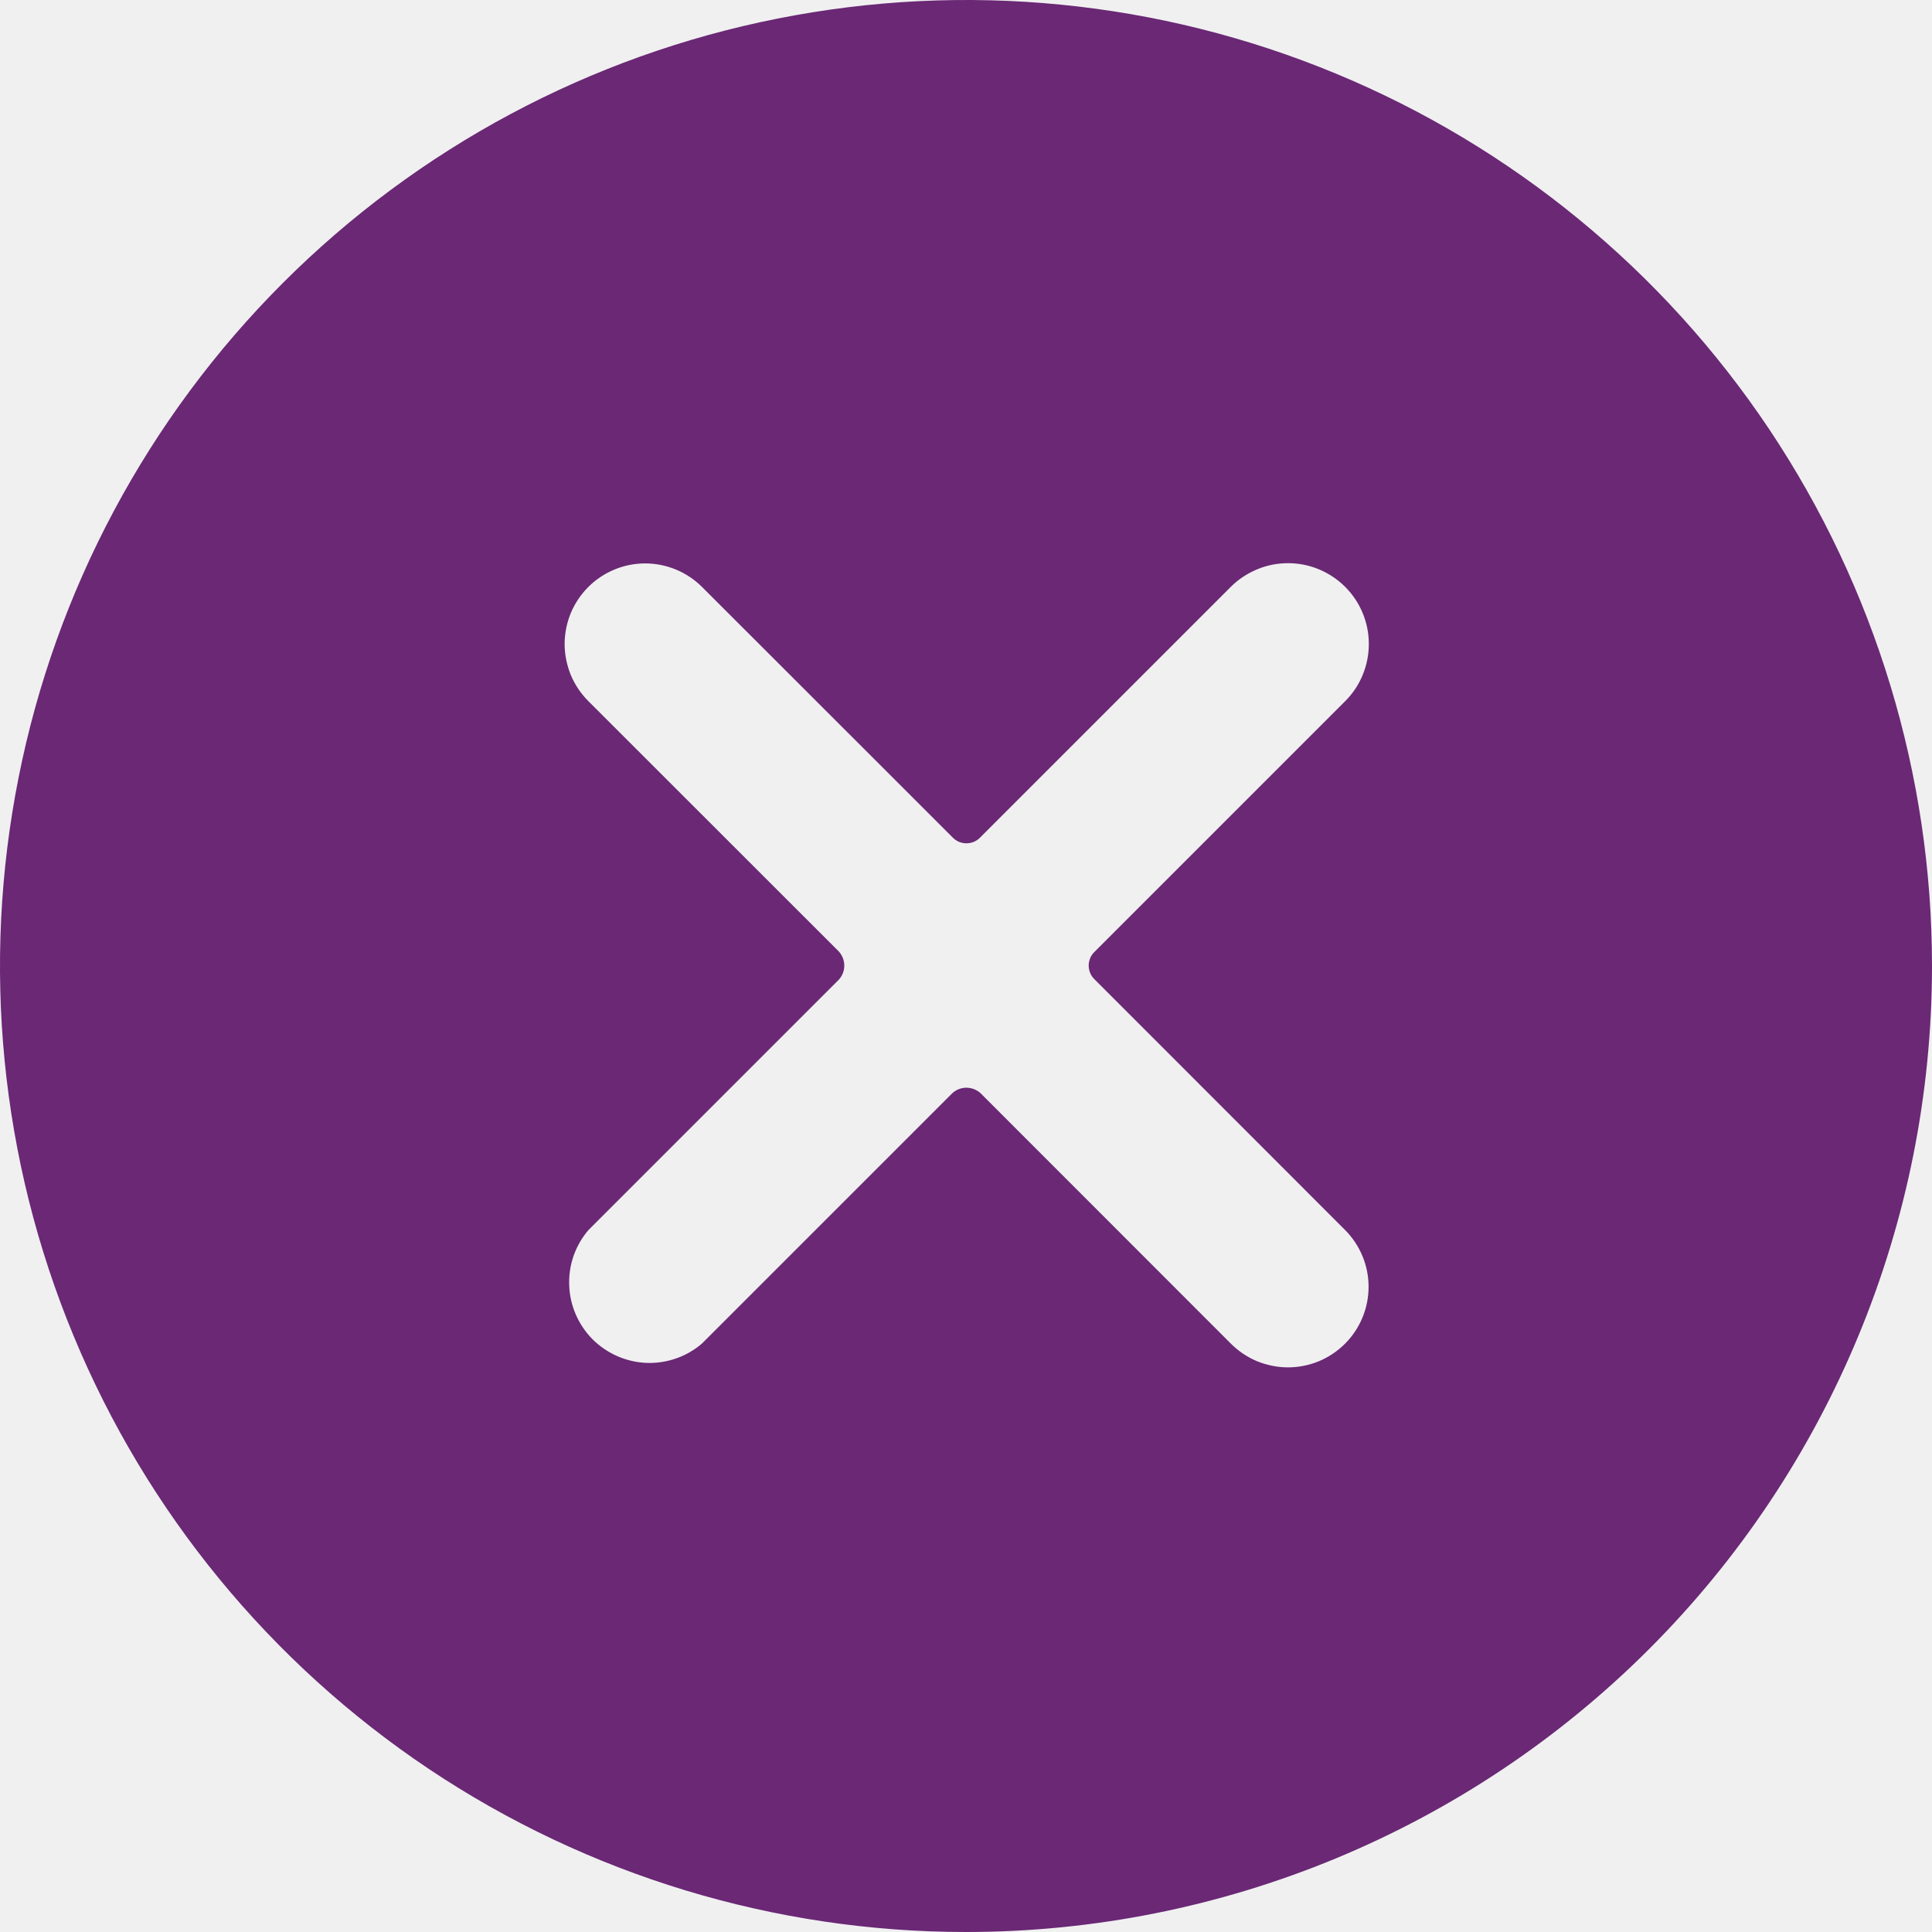
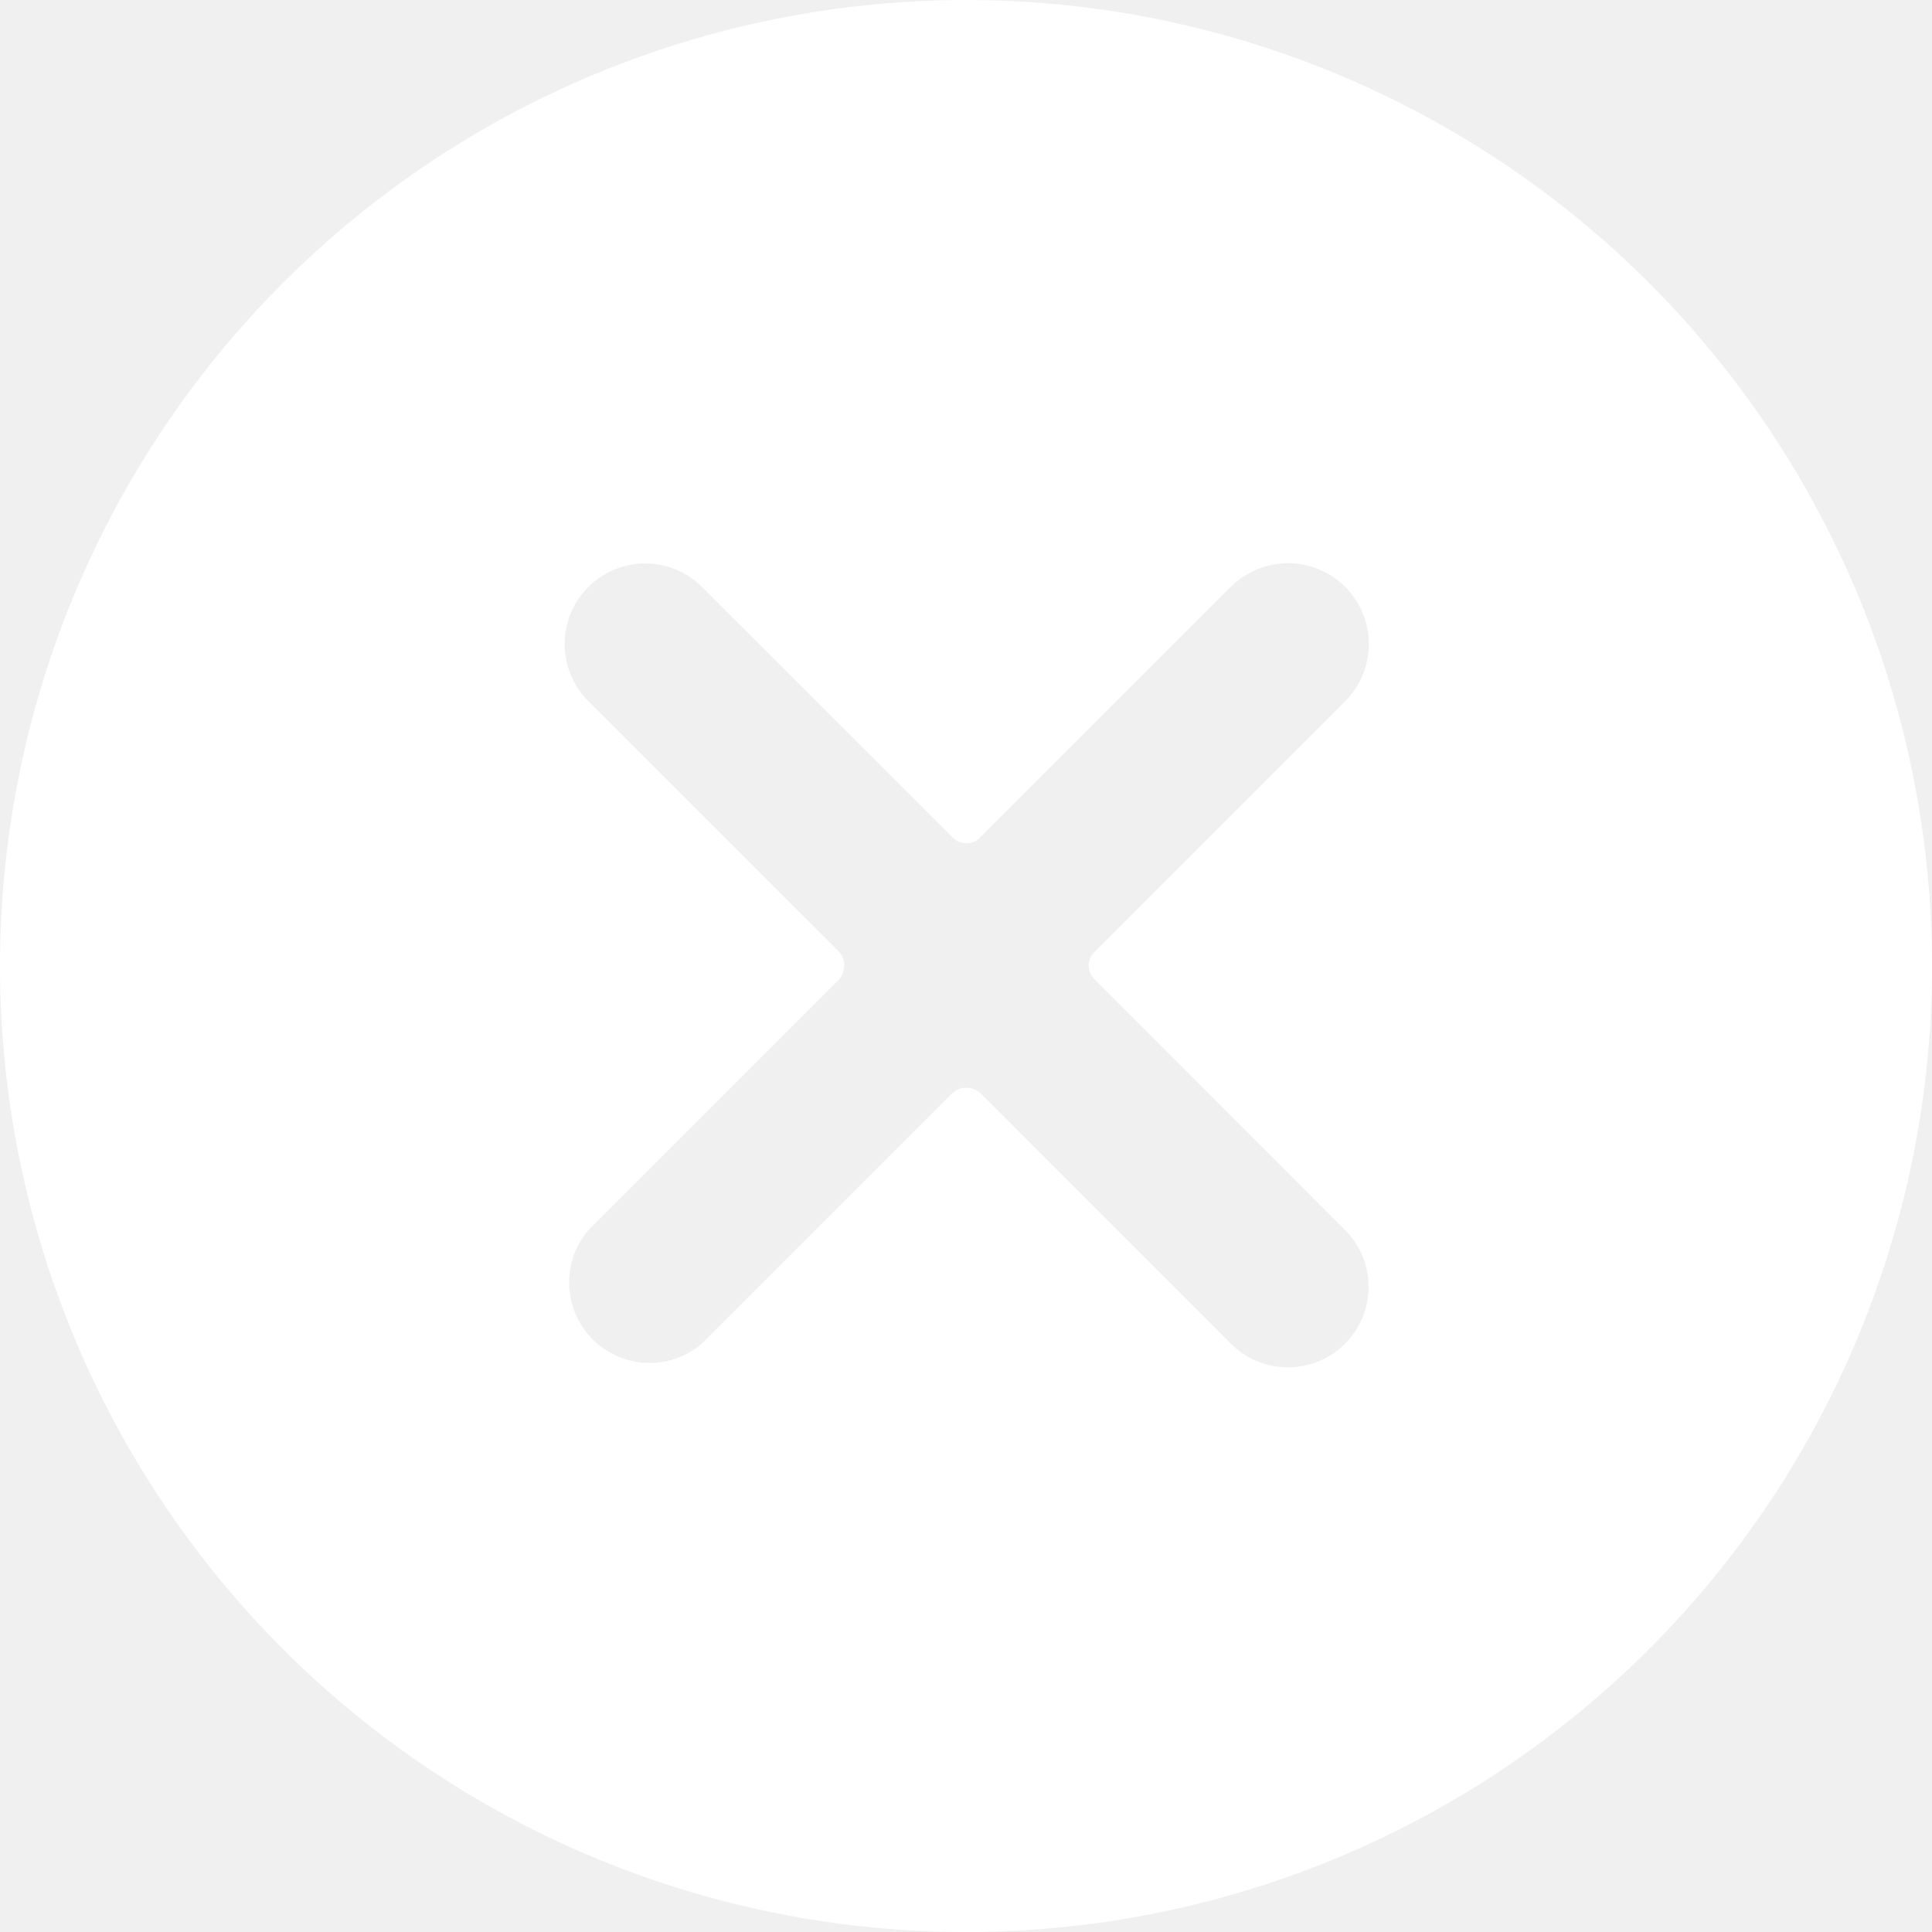
<svg xmlns="http://www.w3.org/2000/svg" width="16" height="16" viewBox="0 0 16 16" fill="none">
  <g clip-path="url(#clip0_21_660)">
-     <path d="M16 8C16 6.418 15.531 4.871 14.652 3.555C13.773 2.24 12.523 1.214 11.062 0.609C9.6 0.003 7.991 -0.155 6.439 0.154C4.887 0.462 3.462 1.224 2.343 2.343C1.224 3.462 0.462 4.887 0.154 6.439C-0.155 7.991 0.003 9.6 0.609 11.062C1.214 12.523 2.24 13.773 3.555 14.652C4.871 15.531 6.418 16 8 16C10.122 16 12.157 15.157 13.657 13.657C15.157 12.157 16 10.122 16 8ZM11.14 10.187C11.264 10.312 11.334 10.48 11.334 10.657C11.334 10.833 11.264 11.002 11.14 11.127C11.078 11.189 11.004 11.239 10.923 11.273C10.842 11.306 10.755 11.324 10.667 11.324C10.579 11.324 10.492 11.306 10.41 11.273C10.329 11.239 10.255 11.189 10.193 11.127L8.12 9.053C8.088 9.024 8.046 9.008 8.003 9.008C7.96 9.008 7.919 9.024 7.887 9.053L5.813 11.127C5.686 11.236 5.522 11.293 5.354 11.287C5.186 11.28 5.027 11.21 4.908 11.092C4.79 10.973 4.72 10.814 4.714 10.646C4.707 10.478 4.764 10.314 4.873 10.187L6.947 8.113C6.976 8.081 6.992 8.04 6.992 7.997C6.992 7.954 6.976 7.912 6.947 7.88L4.873 5.807C4.811 5.745 4.761 5.671 4.727 5.59C4.694 5.508 4.676 5.421 4.676 5.333C4.676 5.245 4.694 5.158 4.727 5.077C4.761 4.996 4.811 4.922 4.873 4.86C4.998 4.736 5.167 4.666 5.343 4.666C5.519 4.666 5.688 4.736 5.813 4.86L7.887 6.933C7.902 6.949 7.92 6.962 7.94 6.971C7.96 6.979 7.981 6.984 8.003 6.984C8.025 6.984 8.047 6.979 8.067 6.971C8.087 6.962 8.105 6.949 8.12 6.933L10.193 4.86C10.255 4.798 10.329 4.749 10.411 4.715C10.492 4.681 10.579 4.664 10.667 4.664C10.755 4.664 10.842 4.681 10.923 4.715C11.004 4.749 11.078 4.798 11.14 4.86C11.202 4.922 11.252 4.996 11.285 5.077C11.319 5.158 11.336 5.245 11.336 5.333C11.336 5.421 11.319 5.508 11.285 5.59C11.252 5.671 11.202 5.745 11.14 5.807L9.067 7.88C9.051 7.895 9.038 7.913 9.029 7.933C9.021 7.953 9.016 7.975 9.016 7.997C9.016 8.019 9.021 8.04 9.029 8.06C9.038 8.08 9.051 8.098 9.067 8.113L11.14 10.187Z" fill="#6A2875" />
+     <path d="M16 8C16 6.418 15.531 4.871 14.652 3.555C13.773 2.24 12.523 1.214 11.062 0.609C9.6 0.003 7.991 -0.155 6.439 0.154C4.887 0.462 3.462 1.224 2.343 2.343C1.224 3.462 0.462 4.887 0.154 6.439C-0.155 7.991 0.003 9.6 0.609 11.062C1.214 12.523 2.24 13.773 3.555 14.652C4.871 15.531 6.418 16 8 16C10.122 16 12.157 15.157 13.657 13.657C15.157 12.157 16 10.122 16 8ZM11.14 10.187C11.264 10.312 11.334 10.48 11.334 10.657C11.334 10.833 11.264 11.002 11.14 11.127C11.078 11.189 11.004 11.239 10.923 11.273C10.842 11.306 10.755 11.324 10.667 11.324C10.579 11.324 10.492 11.306 10.41 11.273C10.329 11.239 10.255 11.189 10.193 11.127L8.12 9.053C8.088 9.024 8.046 9.008 8.003 9.008C7.96 9.008 7.919 9.024 7.887 9.053L5.813 11.127C5.686 11.236 5.522 11.293 5.354 11.287C5.186 11.28 5.027 11.21 4.908 11.092C4.79 10.973 4.72 10.814 4.714 10.646C4.707 10.478 4.764 10.314 4.873 10.187L6.947 8.113C6.976 8.081 6.992 8.04 6.992 7.997C6.992 7.954 6.976 7.912 6.947 7.88L4.873 5.807C4.811 5.745 4.761 5.671 4.727 5.59C4.694 5.508 4.676 5.421 4.676 5.333C4.676 5.245 4.694 5.158 4.727 5.077C4.761 4.996 4.811 4.922 4.873 4.86C4.998 4.736 5.167 4.666 5.343 4.666C5.519 4.666 5.688 4.736 5.813 4.86L7.887 6.933C7.902 6.949 7.92 6.962 7.94 6.971C7.96 6.979 7.981 6.984 8.003 6.984C8.025 6.984 8.047 6.979 8.067 6.971C8.087 6.962 8.105 6.949 8.12 6.933L10.193 4.86C10.255 4.798 10.329 4.749 10.411 4.715C10.492 4.681 10.579 4.664 10.667 4.664C10.755 4.664 10.842 4.681 10.923 4.715C11.004 4.749 11.078 4.798 11.14 4.86C11.202 4.922 11.252 4.996 11.285 5.077C11.319 5.158 11.336 5.245 11.336 5.333C11.336 5.421 11.319 5.508 11.285 5.59C11.252 5.671 11.202 5.745 11.14 5.807L9.067 7.88C9.051 7.895 9.038 7.913 9.029 7.933C9.021 7.953 9.016 7.975 9.016 7.997C9.016 8.019 9.021 8.04 9.029 8.06C9.038 8.08 9.051 8.098 9.067 8.113L11.14 10.187Z" fill="#ffffff" />
  </g>
  <defs>
    <clipPath id="clip0_21_660">
-       <rect width="16" height="16" fill="white" />
+       <rect width="16" height="16" fill="none" />
    </clipPath>
  </defs>
</svg>
